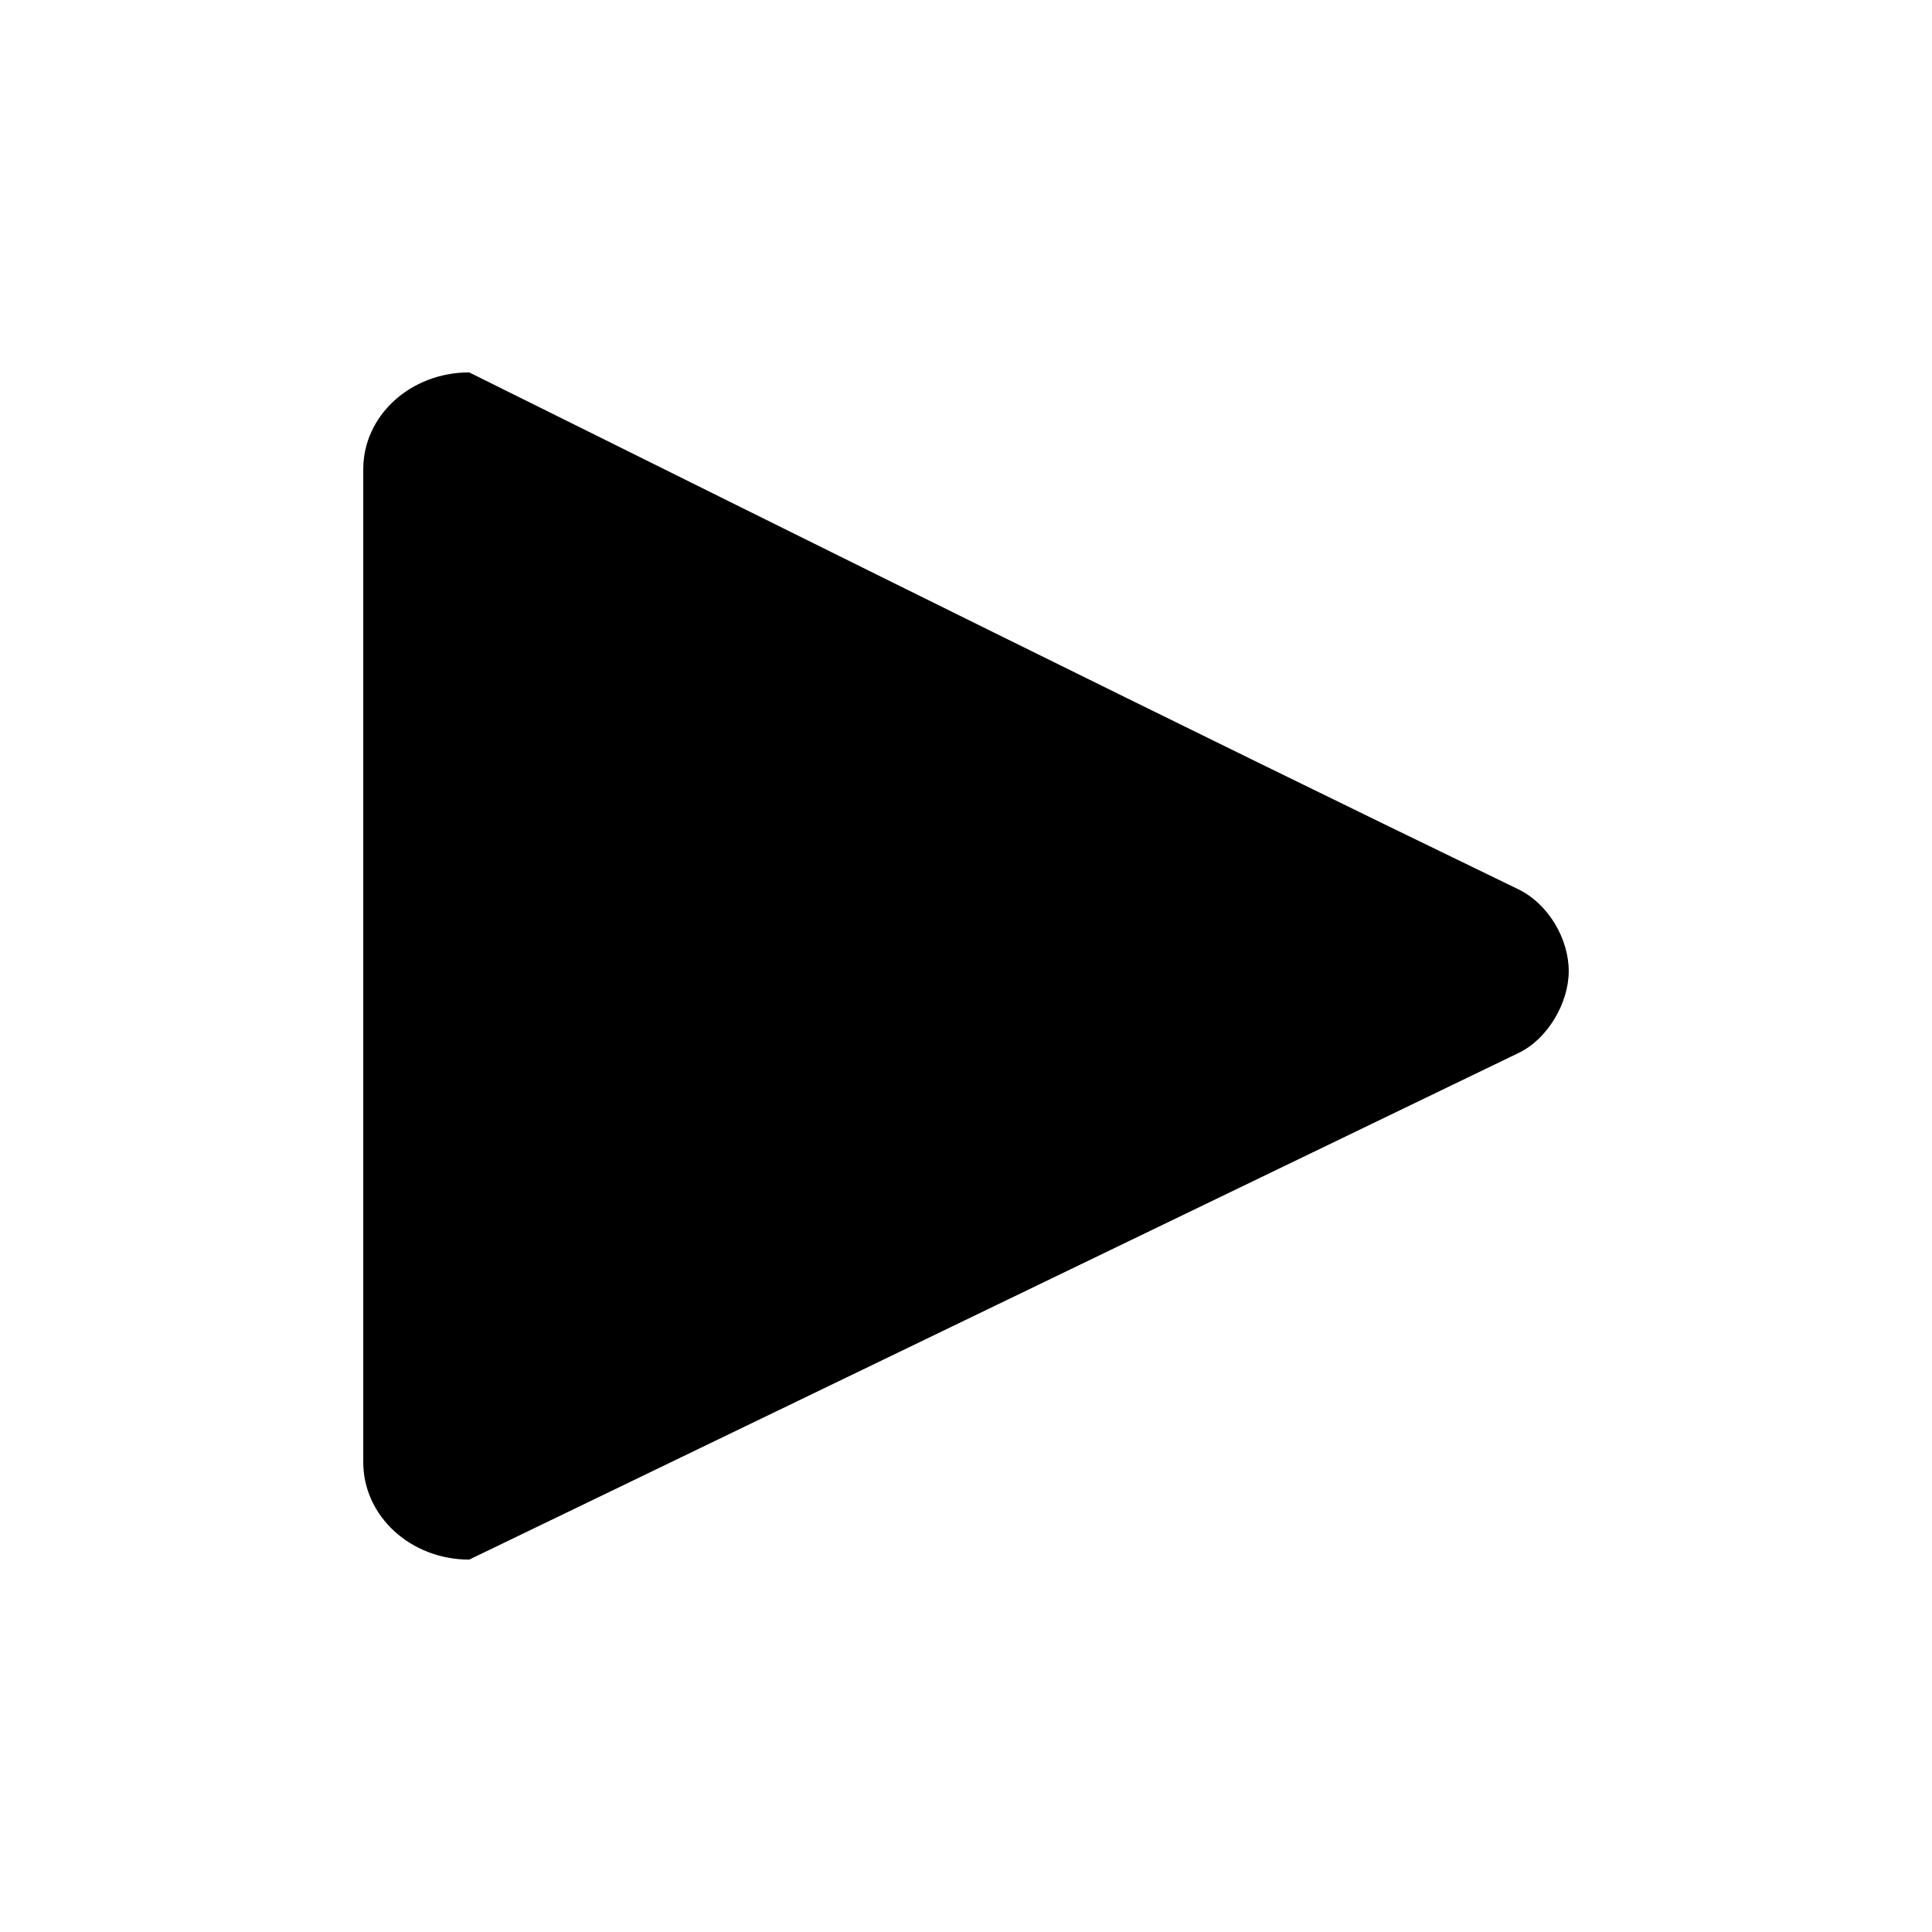
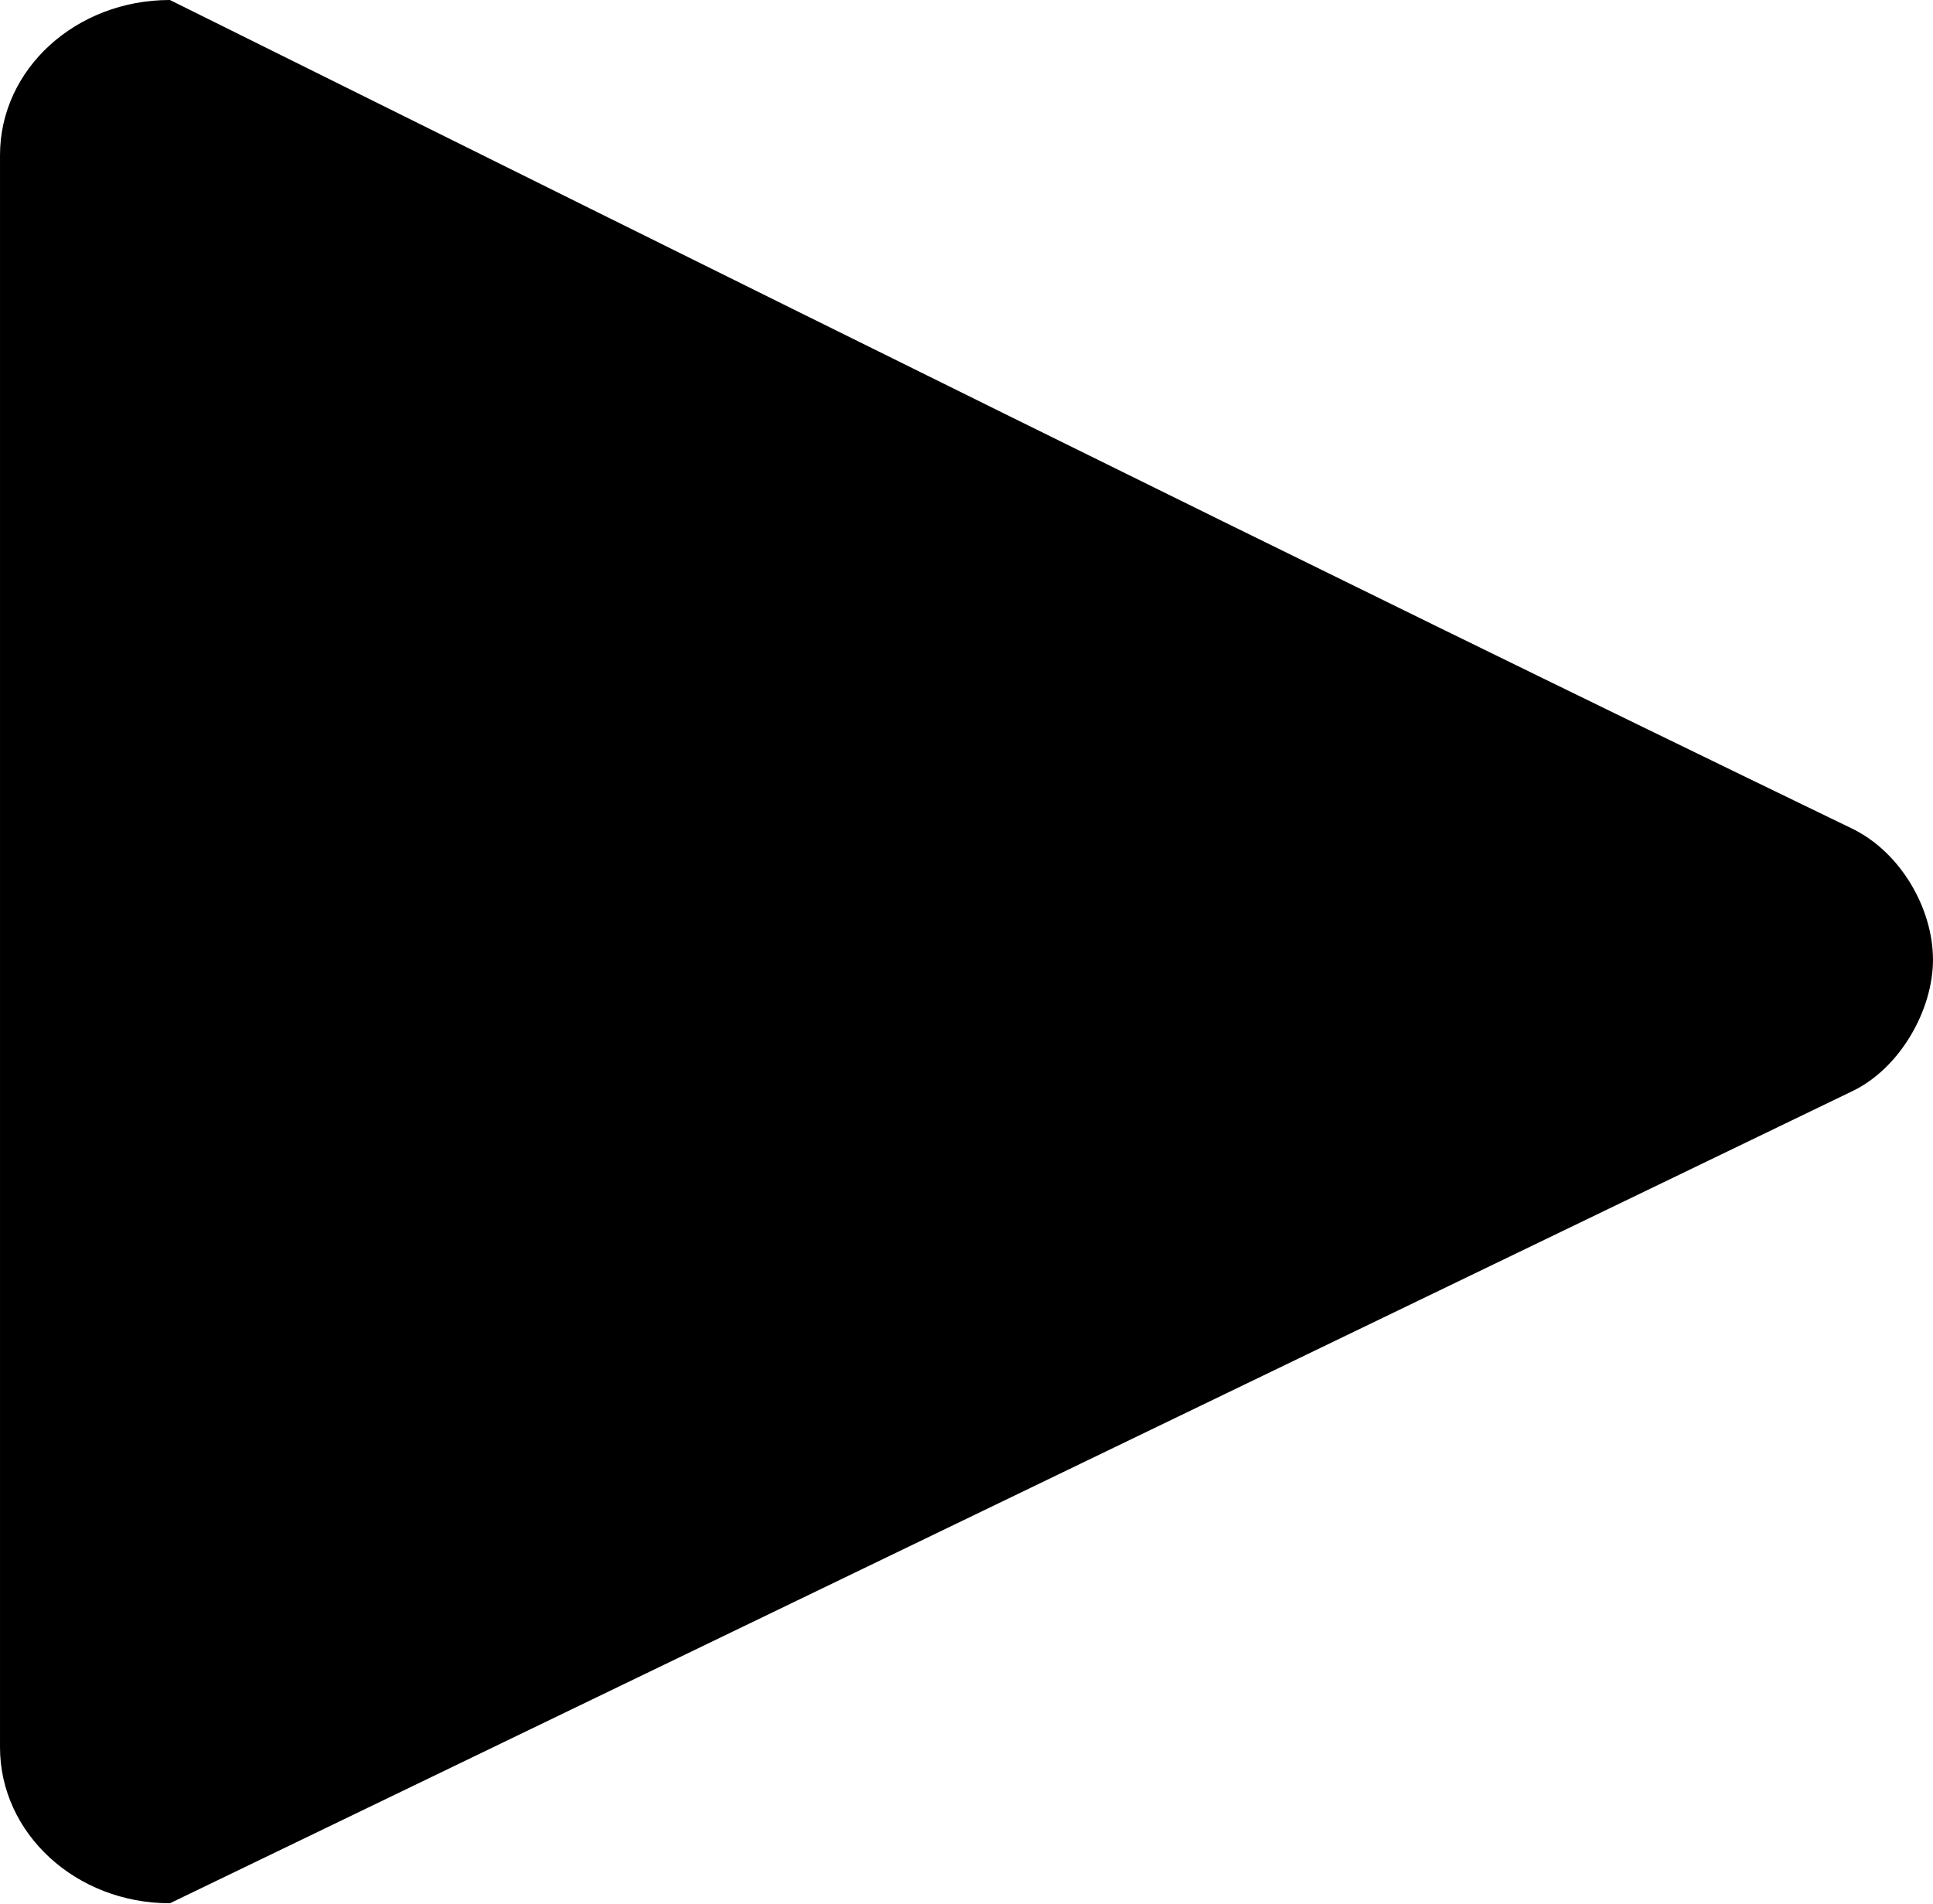
- <svg xmlns="http://www.w3.org/2000/svg" width="128" height="128" id="svg2" version="1.1">
+ <svg xmlns="http://www.w3.org/2000/svg" width="79.867" height="78.654" id="svg2" version="1.1">
  <defs id="defs4" />
-   <g id="layer1" transform="translate(0,-924.3622)">
+   <g id="layer1" transform="translate(-24.06674,-949.0352)">
    <path style="fill:#000000" d="m 31.087,949.035 c -3.89,0 -7.02,2.857 -7.02,6.414 l 0,65.795 c 0,3.556 3.13,6.446 7.02,6.446 l 69.528,-33.568 c 1.954,-0.943 3.318,-3.343 3.318,-5.424 0,-2.127 -1.343,-4.453 -3.35,-5.424 C 77.622,972.166 54.144,960.481 31.087,949.035 z" id="rect2996-3" />
  </g>
</svg>
